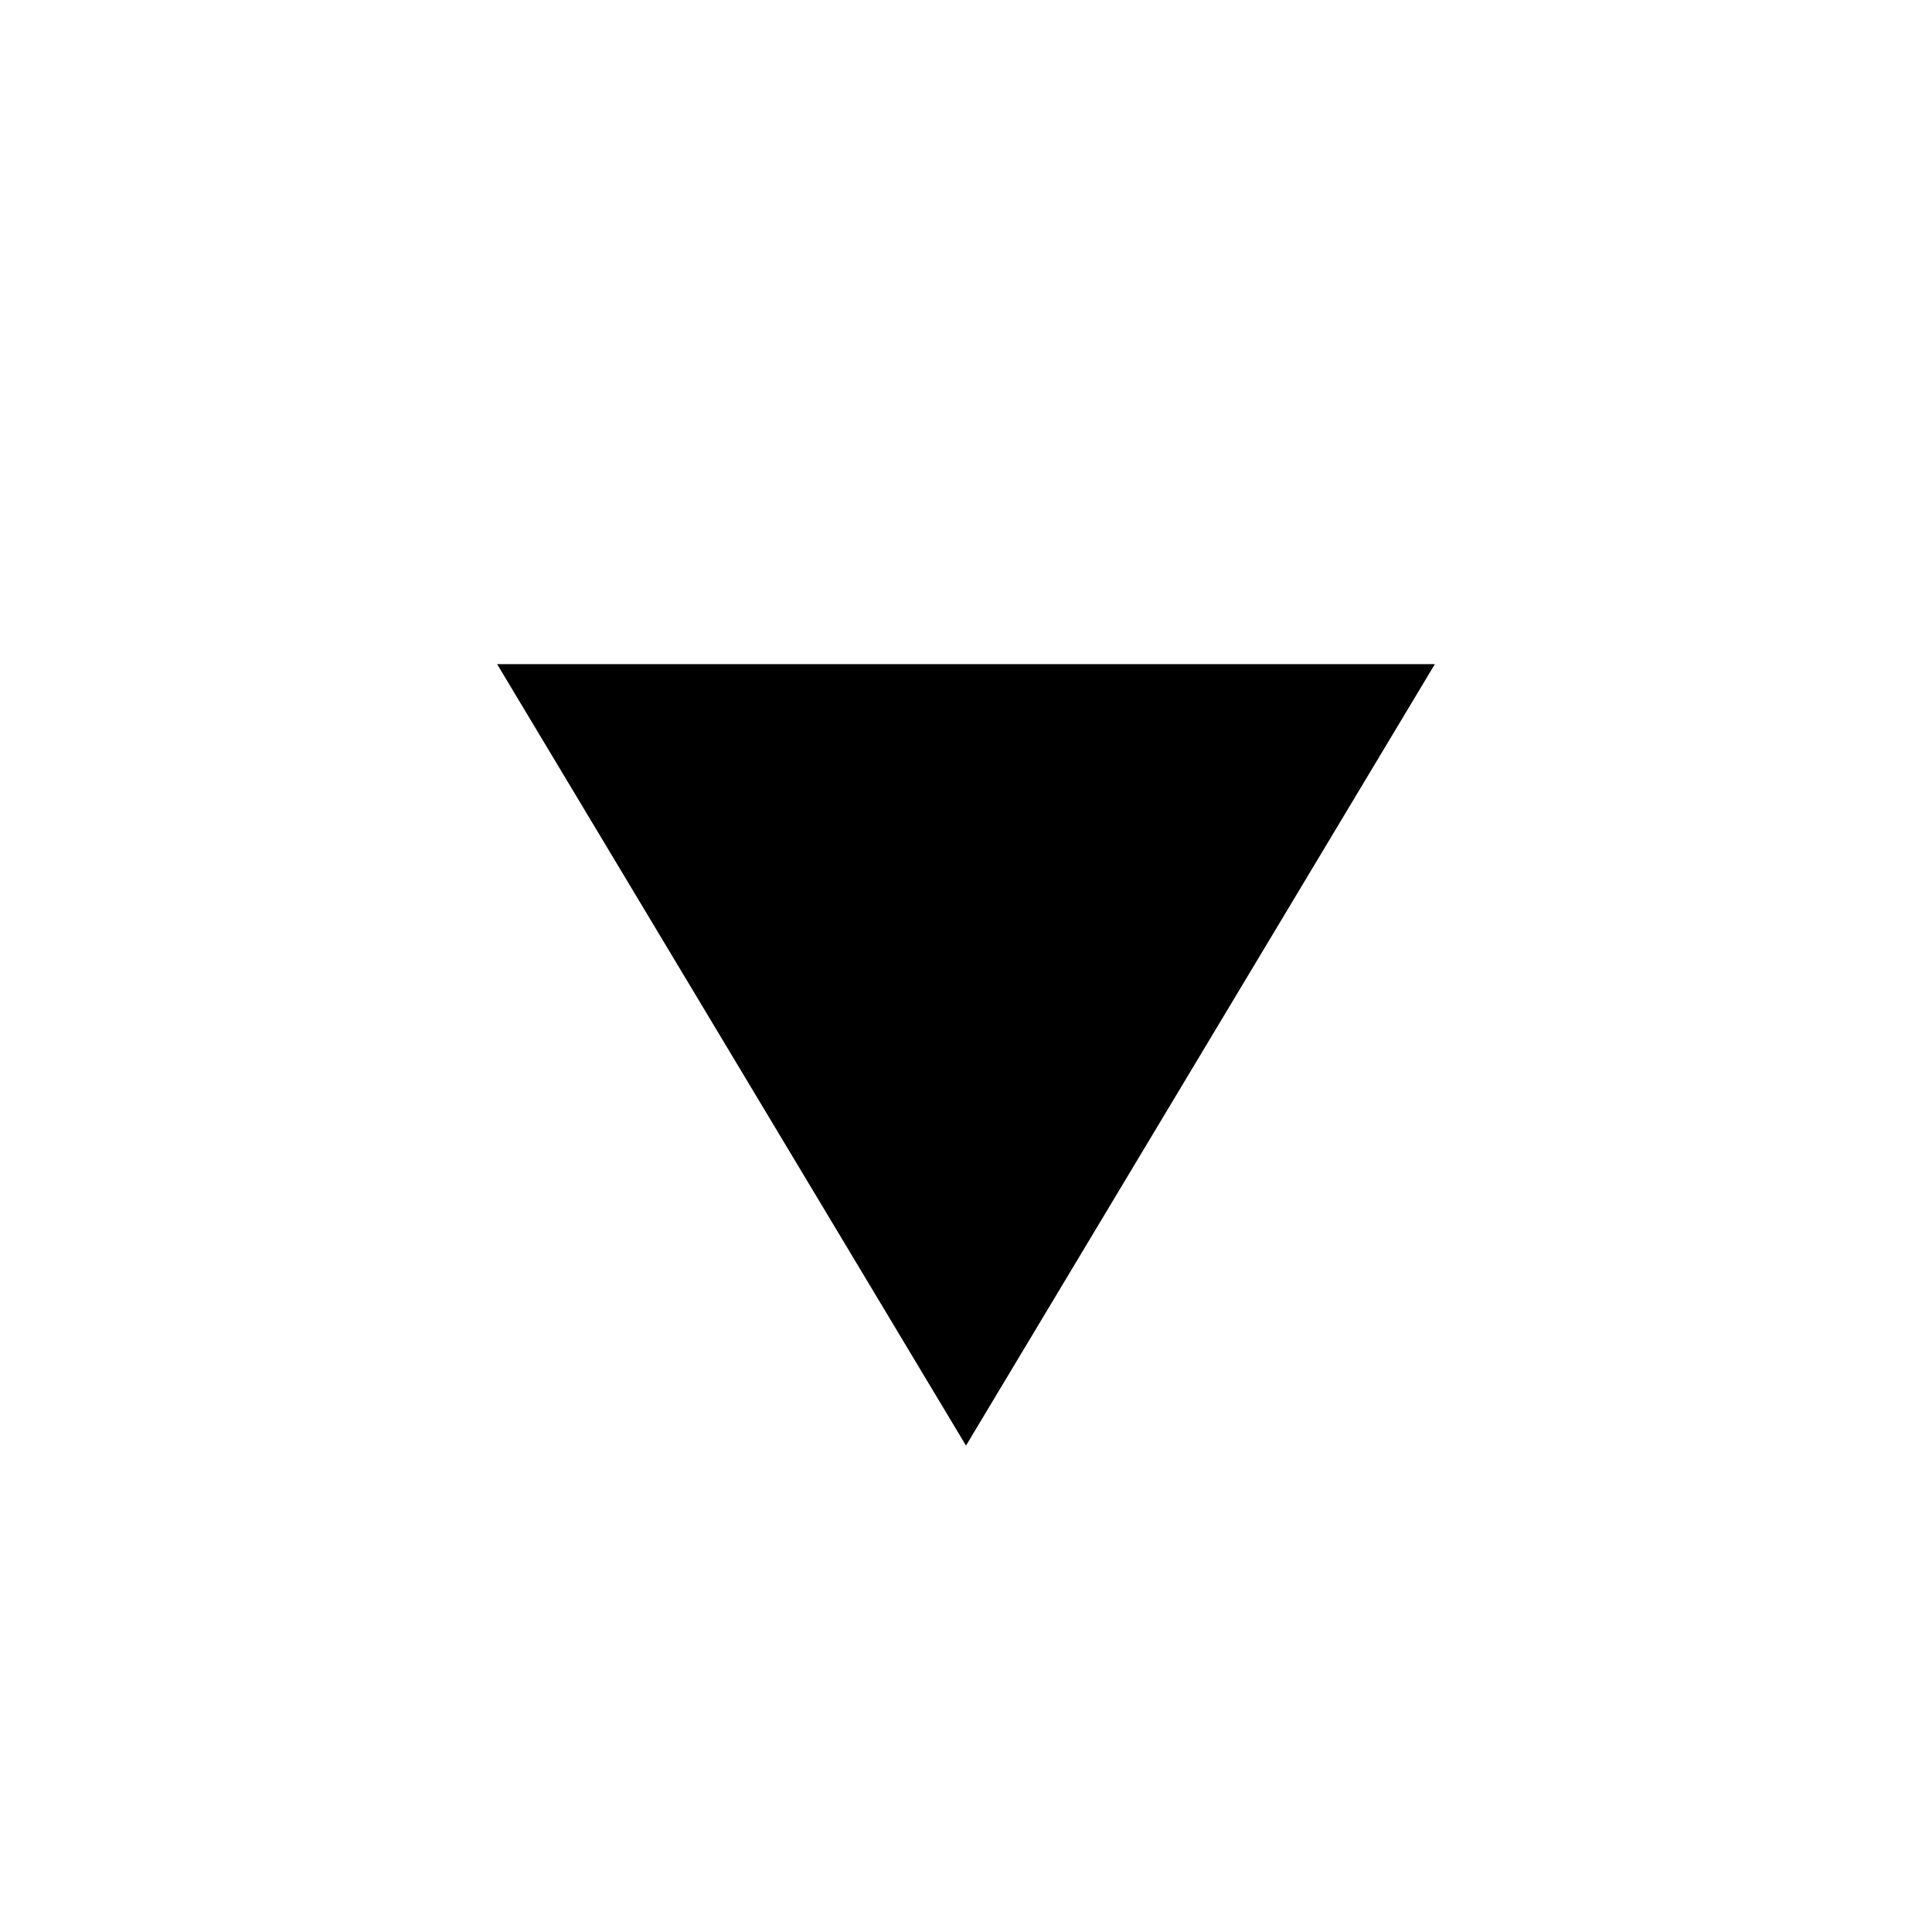
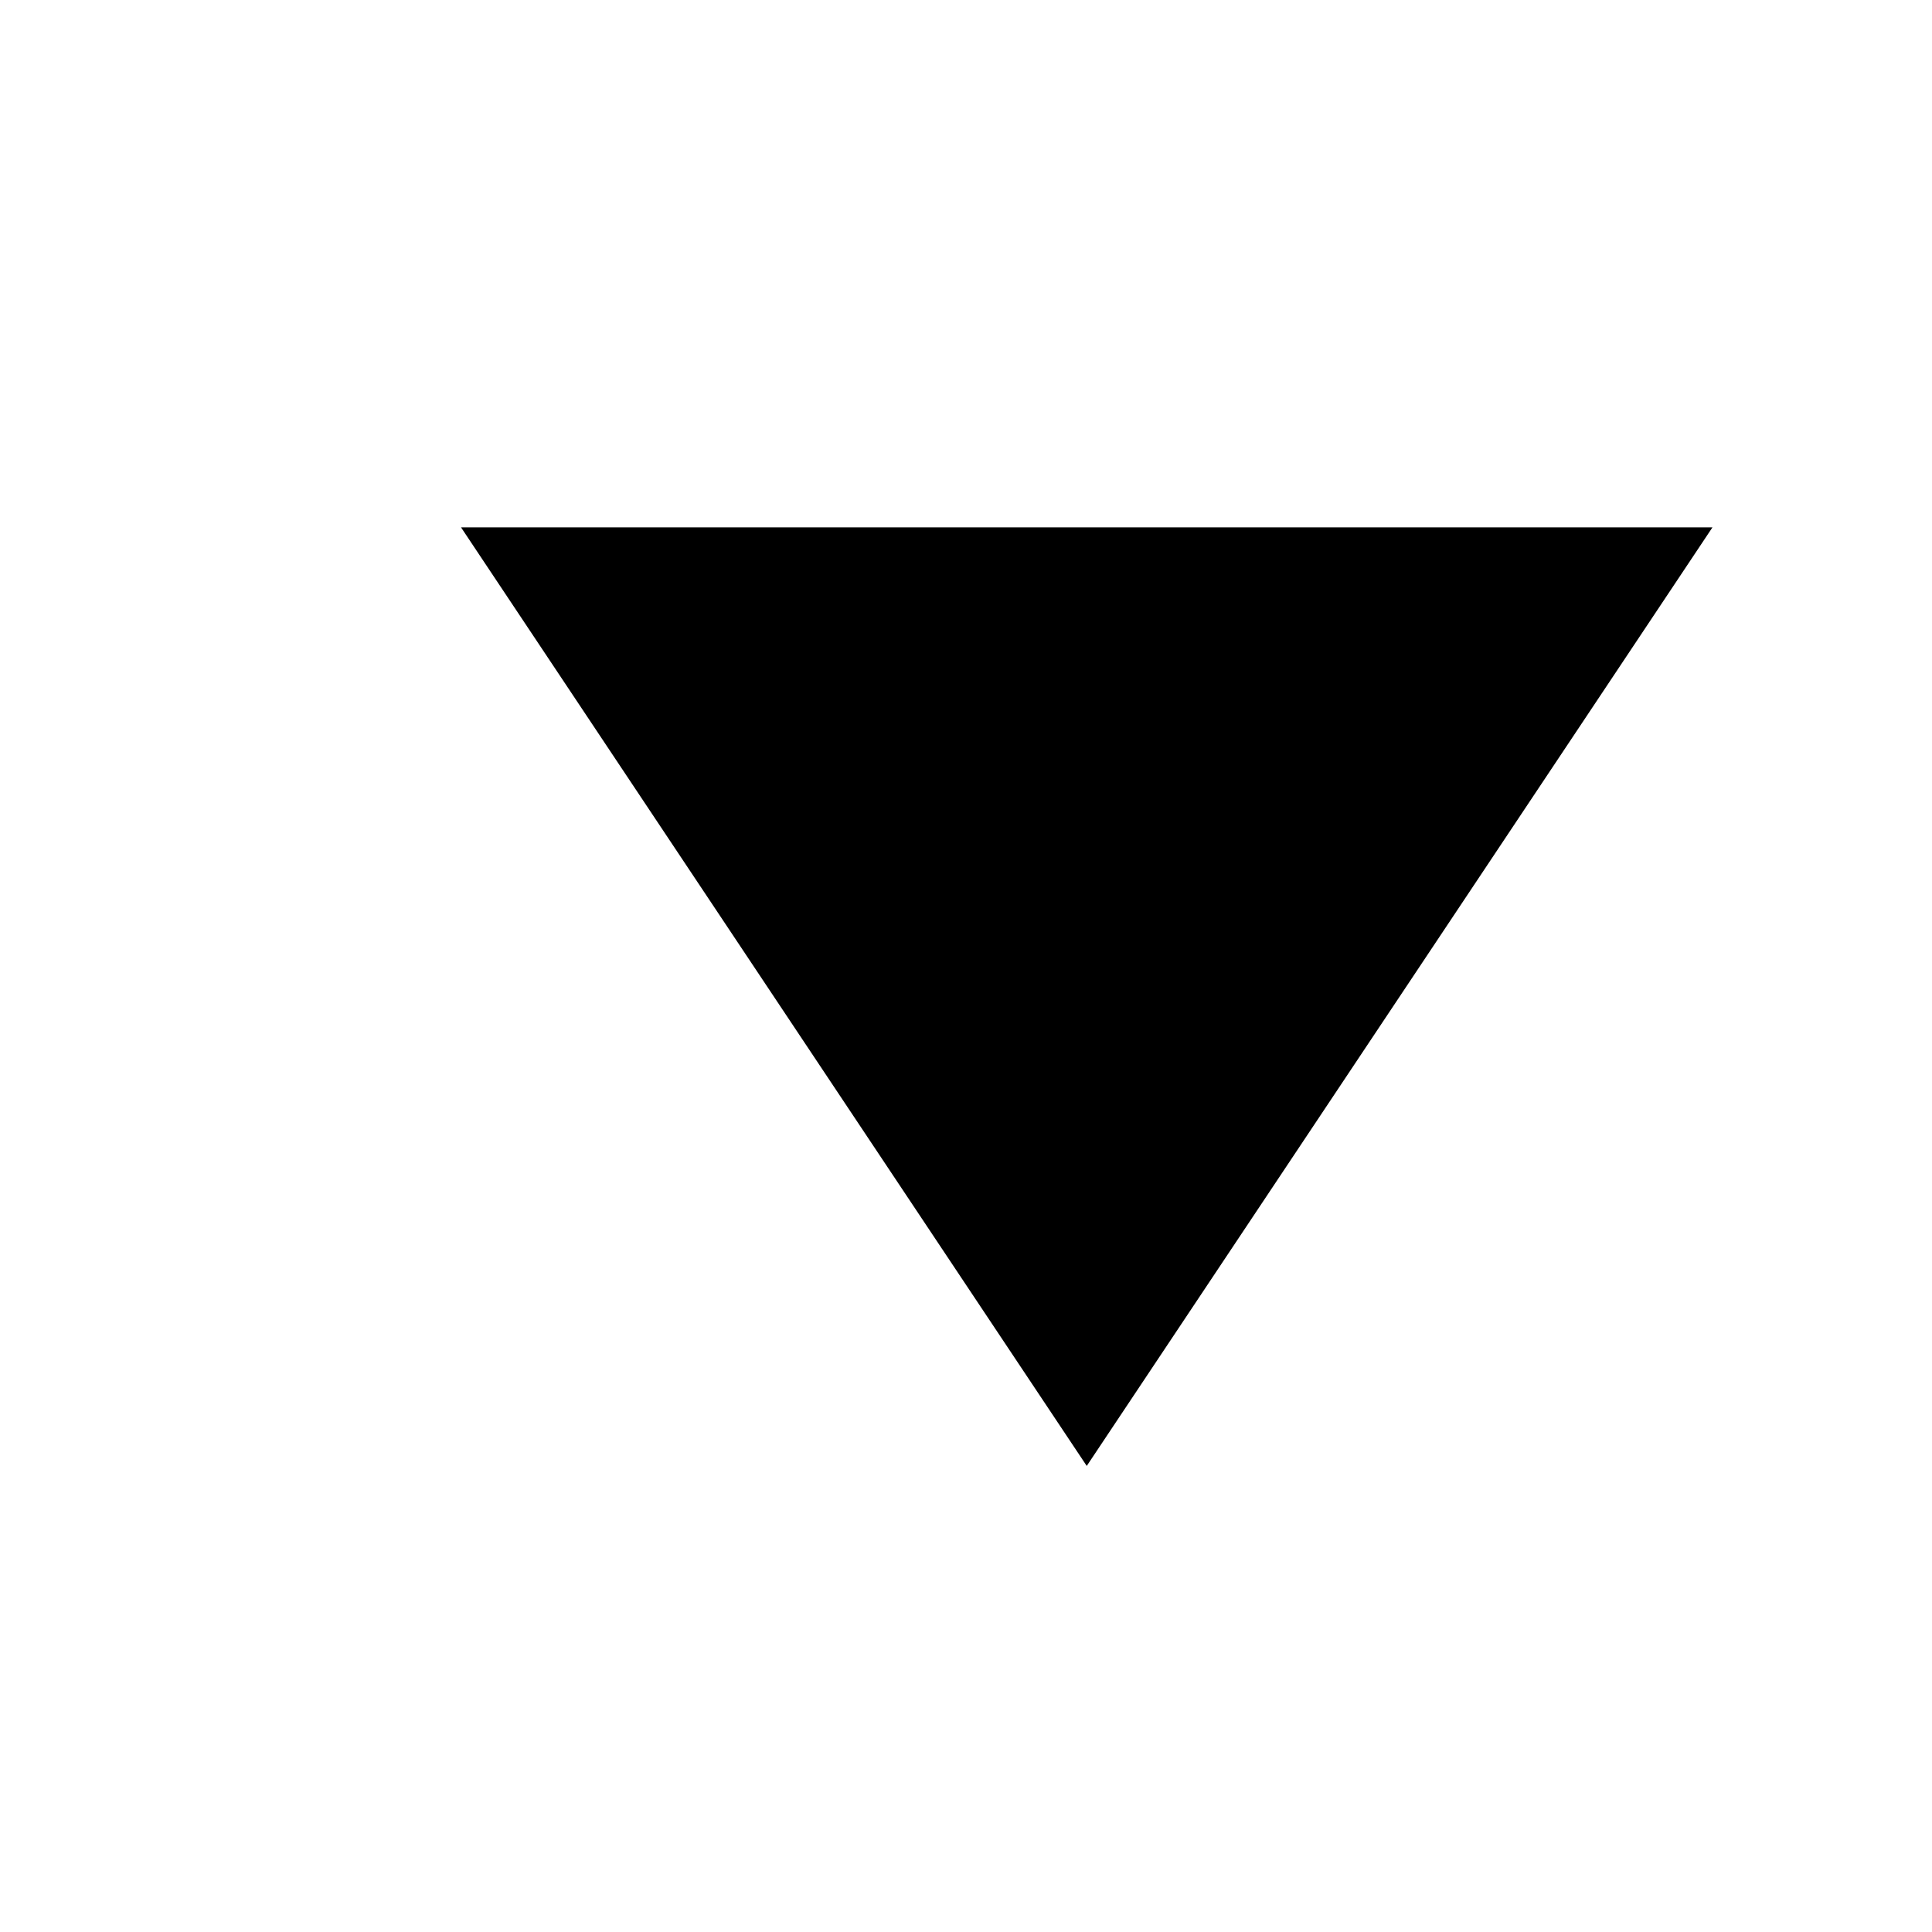
<svg xmlns="http://www.w3.org/2000/svg" width="16px" height="16px" id="svg3037" version="1.1">
  <defs id="defs3039" />
  <g id="layer1">
-     <path style="fill:#000000;stroke:#000000;stroke-width:1px;stroke-linecap:butt;stroke-linejoin:miter;stroke-opacity:1" d="M 8,11 5,6 11,6 z" id="path3047" />
+     <path style="fill:#000000;stroke:#000000;stroke-width:1.265px;stroke-linecap:butt;stroke-linejoin:miter;stroke-opacity:1" d="M 9,11 5,5 13,5 z" id="path3047" />
  </g>
</svg>
